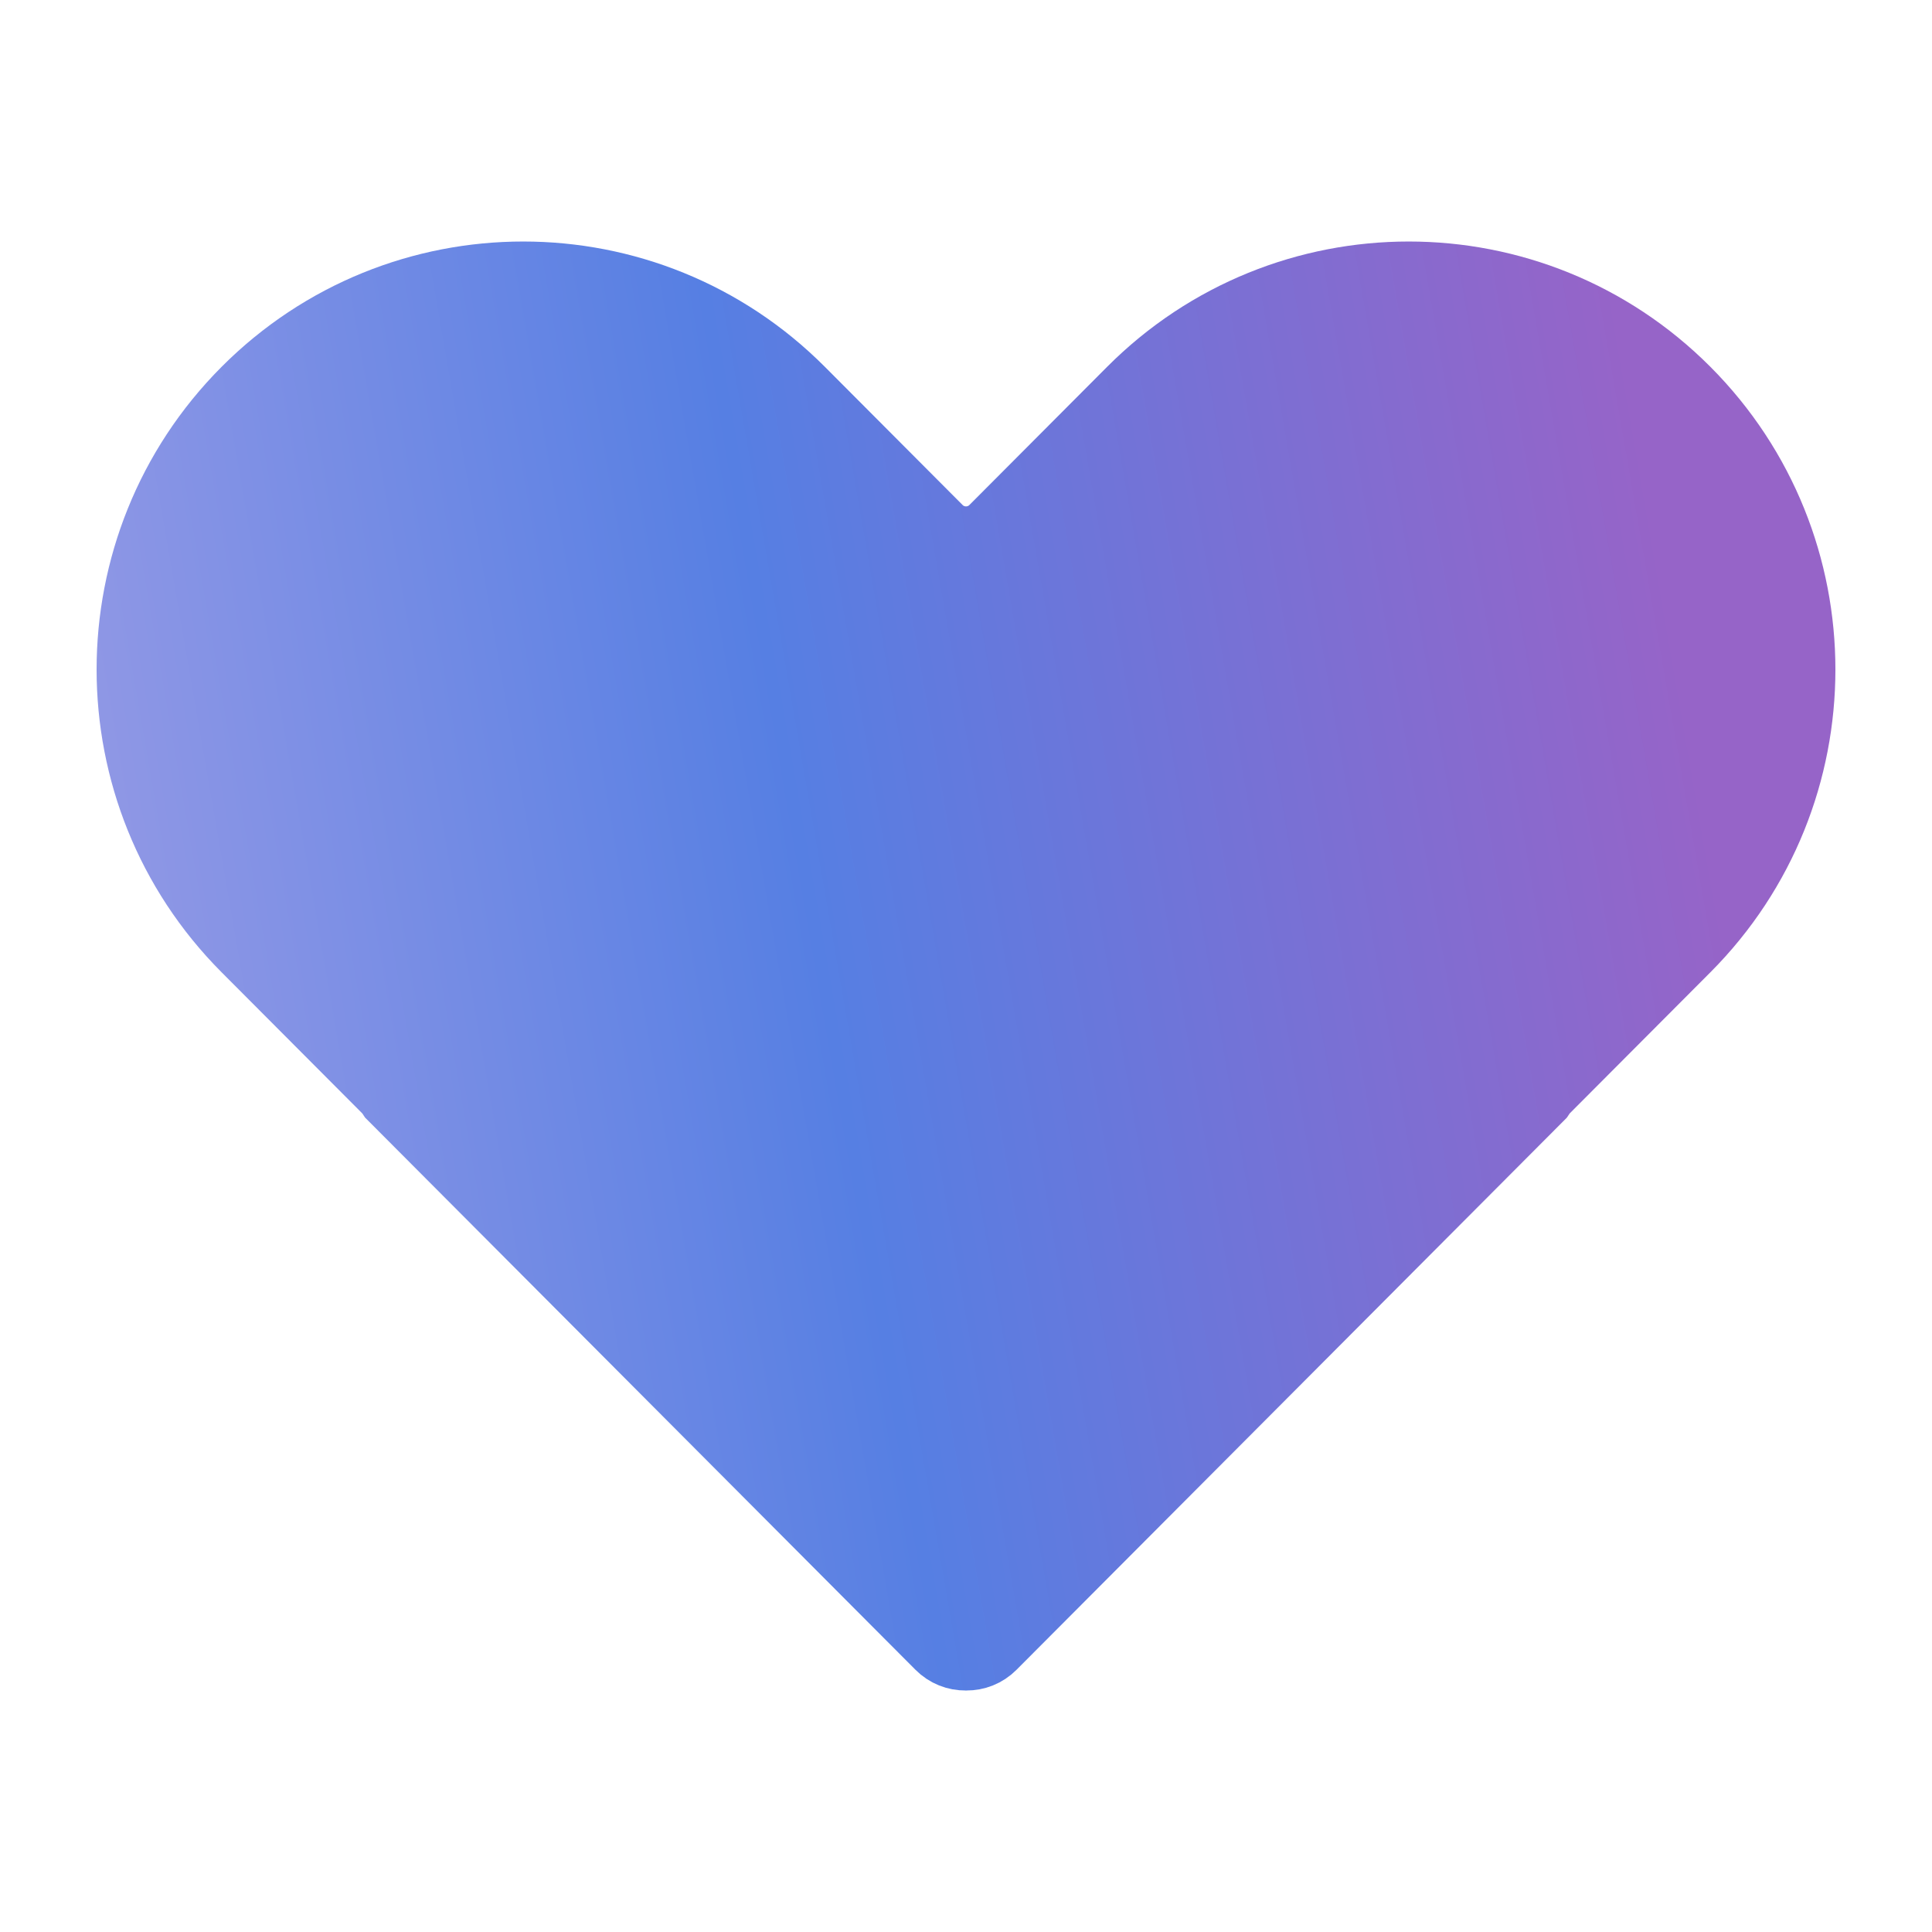
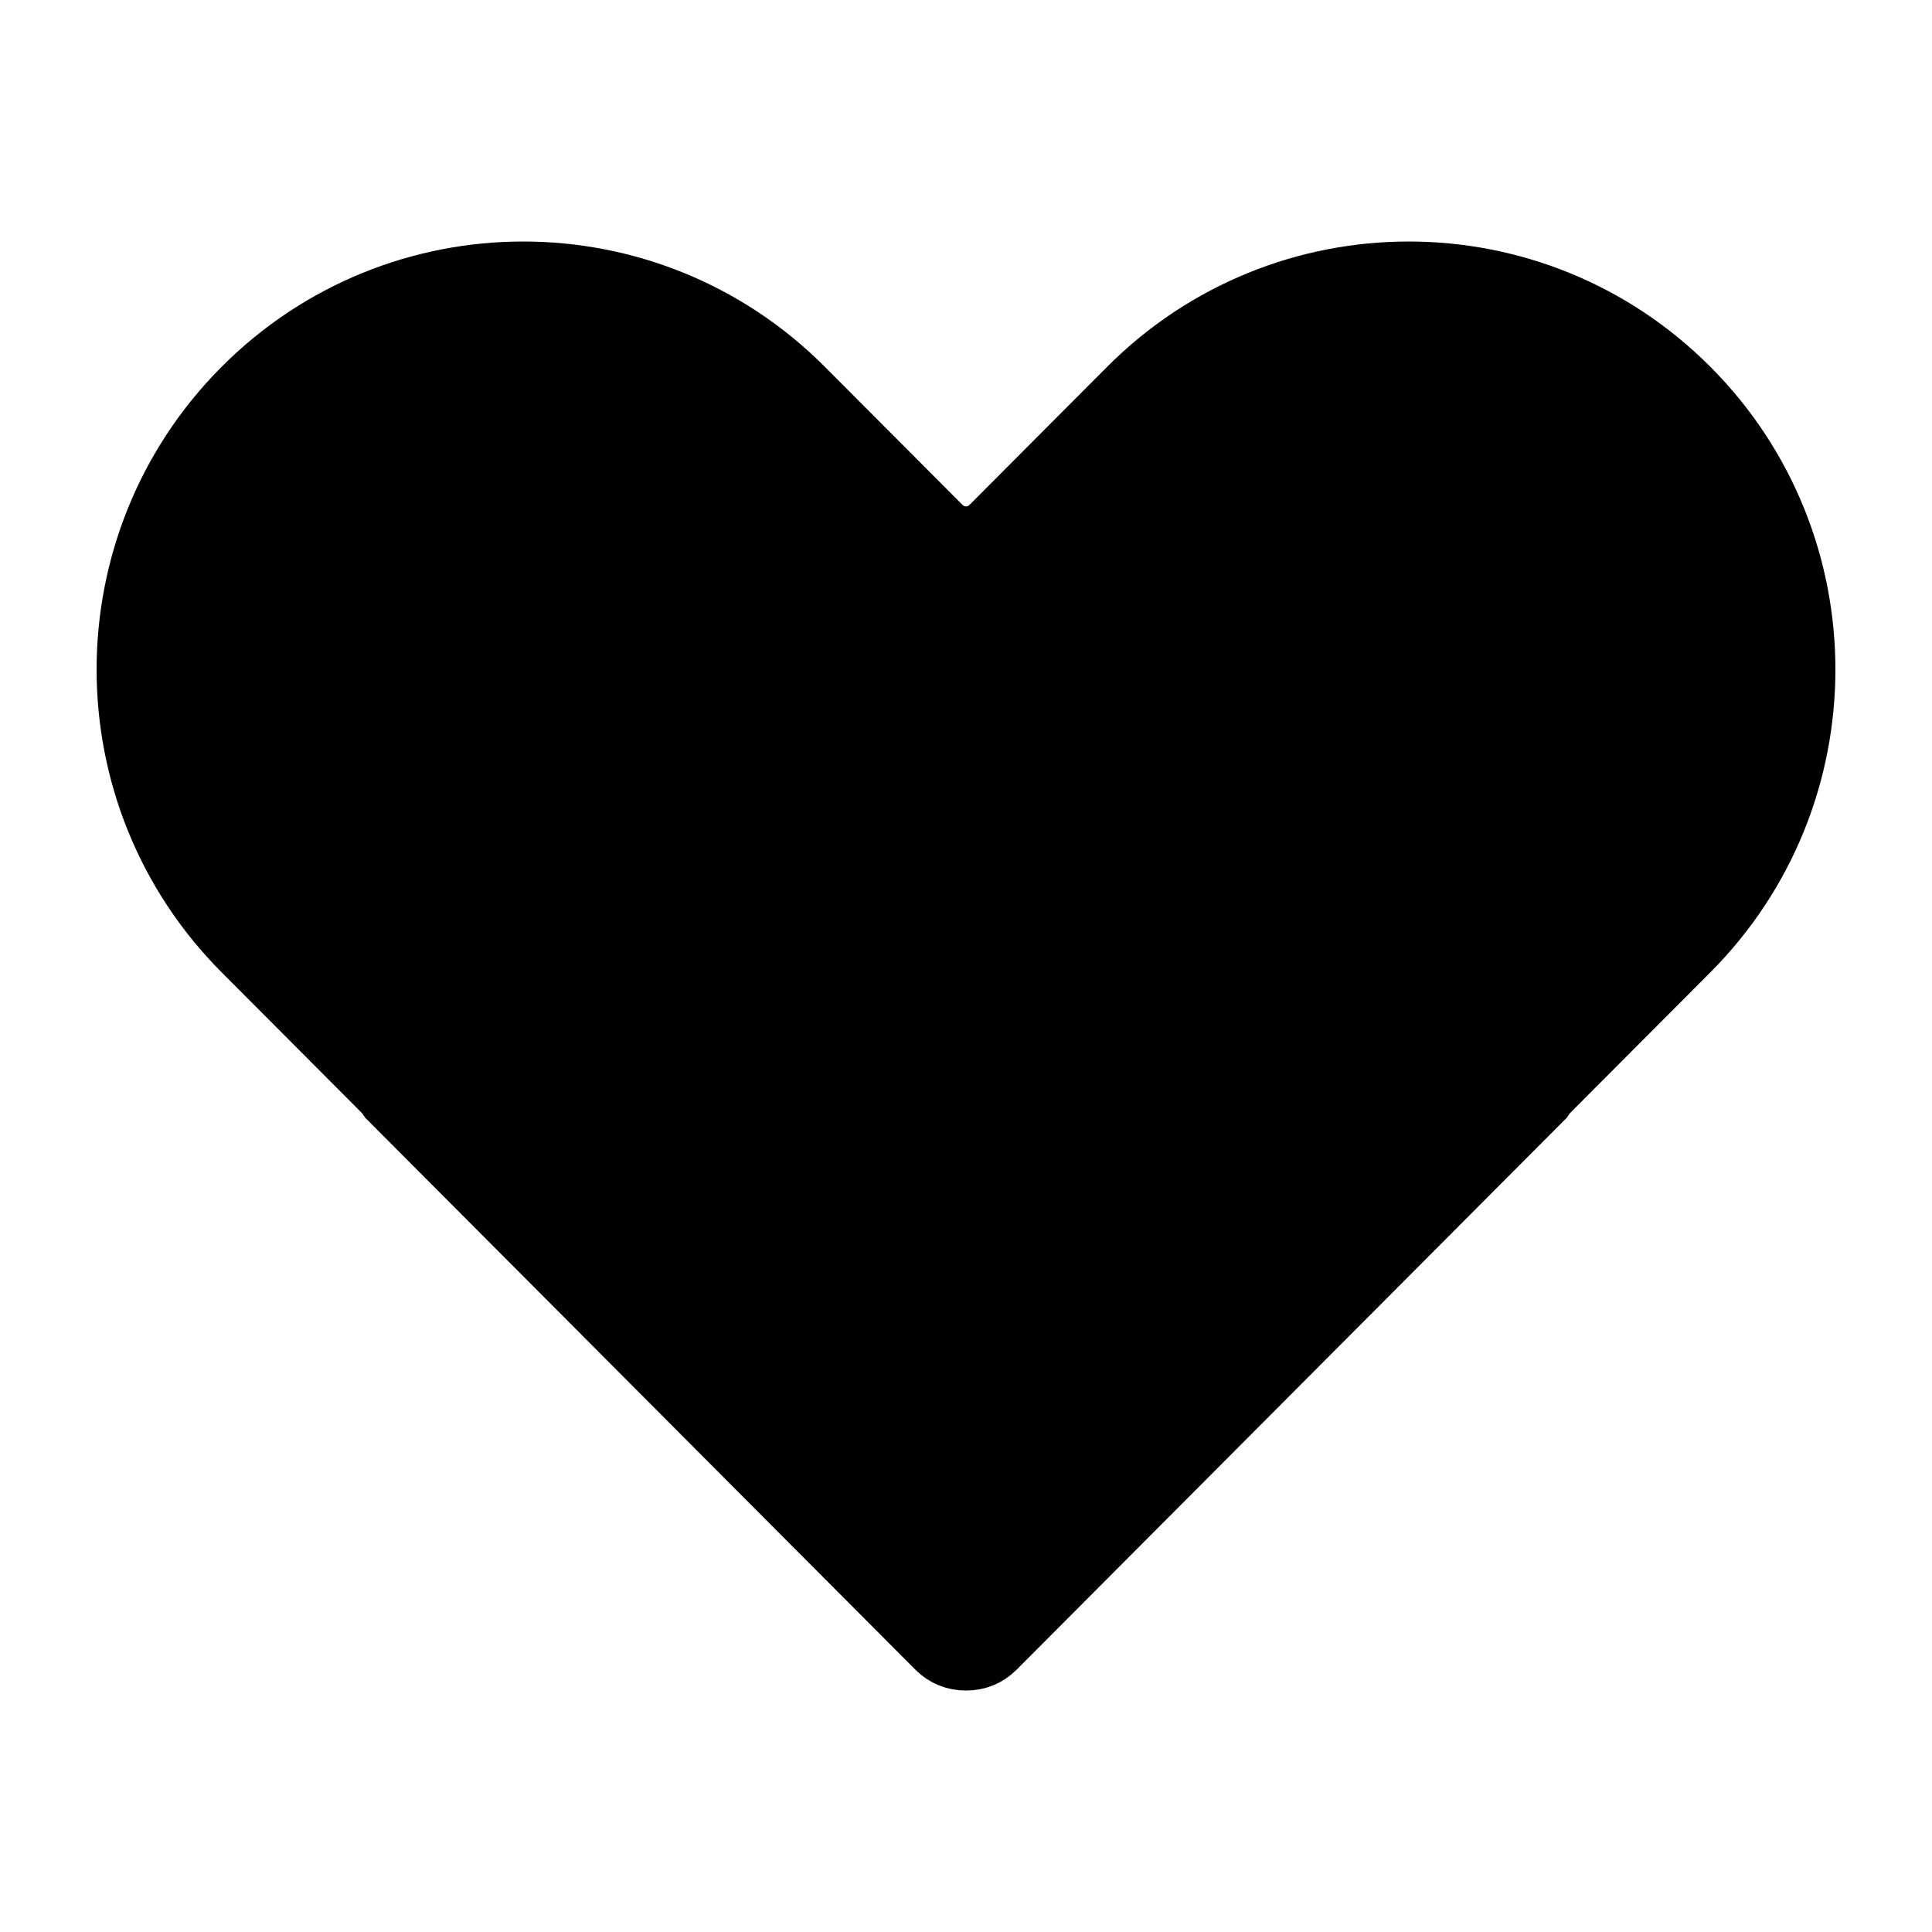
<svg xmlns="http://www.w3.org/2000/svg" width="40" height="40" viewBox="0 0 40 40" fill="none">
  <path d="M8.209 22.346L8.209 22.346L5.295 19.423C2.235 16.352 2.235 11.372 5.295 8.302C8.354 5.233 13.312 5.233 16.371 8.302L19.221 11.161L19.929 10.455L19.221 11.161C19.651 11.592 20.349 11.592 20.779 11.161L20.071 10.455L20.779 11.161L23.629 8.302C26.688 5.233 31.646 5.233 34.705 8.302C37.765 11.372 37.765 16.352 34.705 19.423L31.791 22.346L31.791 22.346C31.742 22.395 31.7 22.448 31.663 22.503L20.338 33.865C20.247 33.957 20.129 34.001 20.01 34L20 34L19.99 34C19.871 34.001 19.753 33.957 19.662 33.865L8.337 22.503C8.3 22.447 8.258 22.395 8.209 22.346Z" fill="url(#paint0_linear_583_4515)" stroke="url(#paint1_linear_583_4515)" stroke-width="2" />
  <defs>
    <linearGradient id="paint0_linear_583_4515" x1="2" y1="35" x2="41.998" y2="28.066" gradientUnits="userSpaceOnUse">
-       <stop stop-color="#9D9DE6" />
-       <stop offset="0.427" stop-color="#567FE3" />
-       <stop offset="0.885" stop-color="#9664C8" />
+       <stop stopColor="#9D9DE6" />
+       <stop offset="0.427" stopColor="#567FE3" />
+       <stop offset="0.885" stopColor="#9664C8" />
    </linearGradient>
    <linearGradient id="paint1_linear_583_4515" x1="2" y1="35" x2="41.998" y2="28.066" gradientUnits="userSpaceOnUse">
-       <stop stop-color="#9D9DE6" />
-       <stop offset="0.427" stop-color="#567FE3" />
-       <stop offset="0.885" stop-color="#9664C8" />
+       <stop stopColor="#9D9DE6" />
+       <stop offset="0.427" stopColor="#567FE3" />
+       <stop offset="0.885" stopColor="#9664C8" />
    </linearGradient>
  </defs>
</svg>
